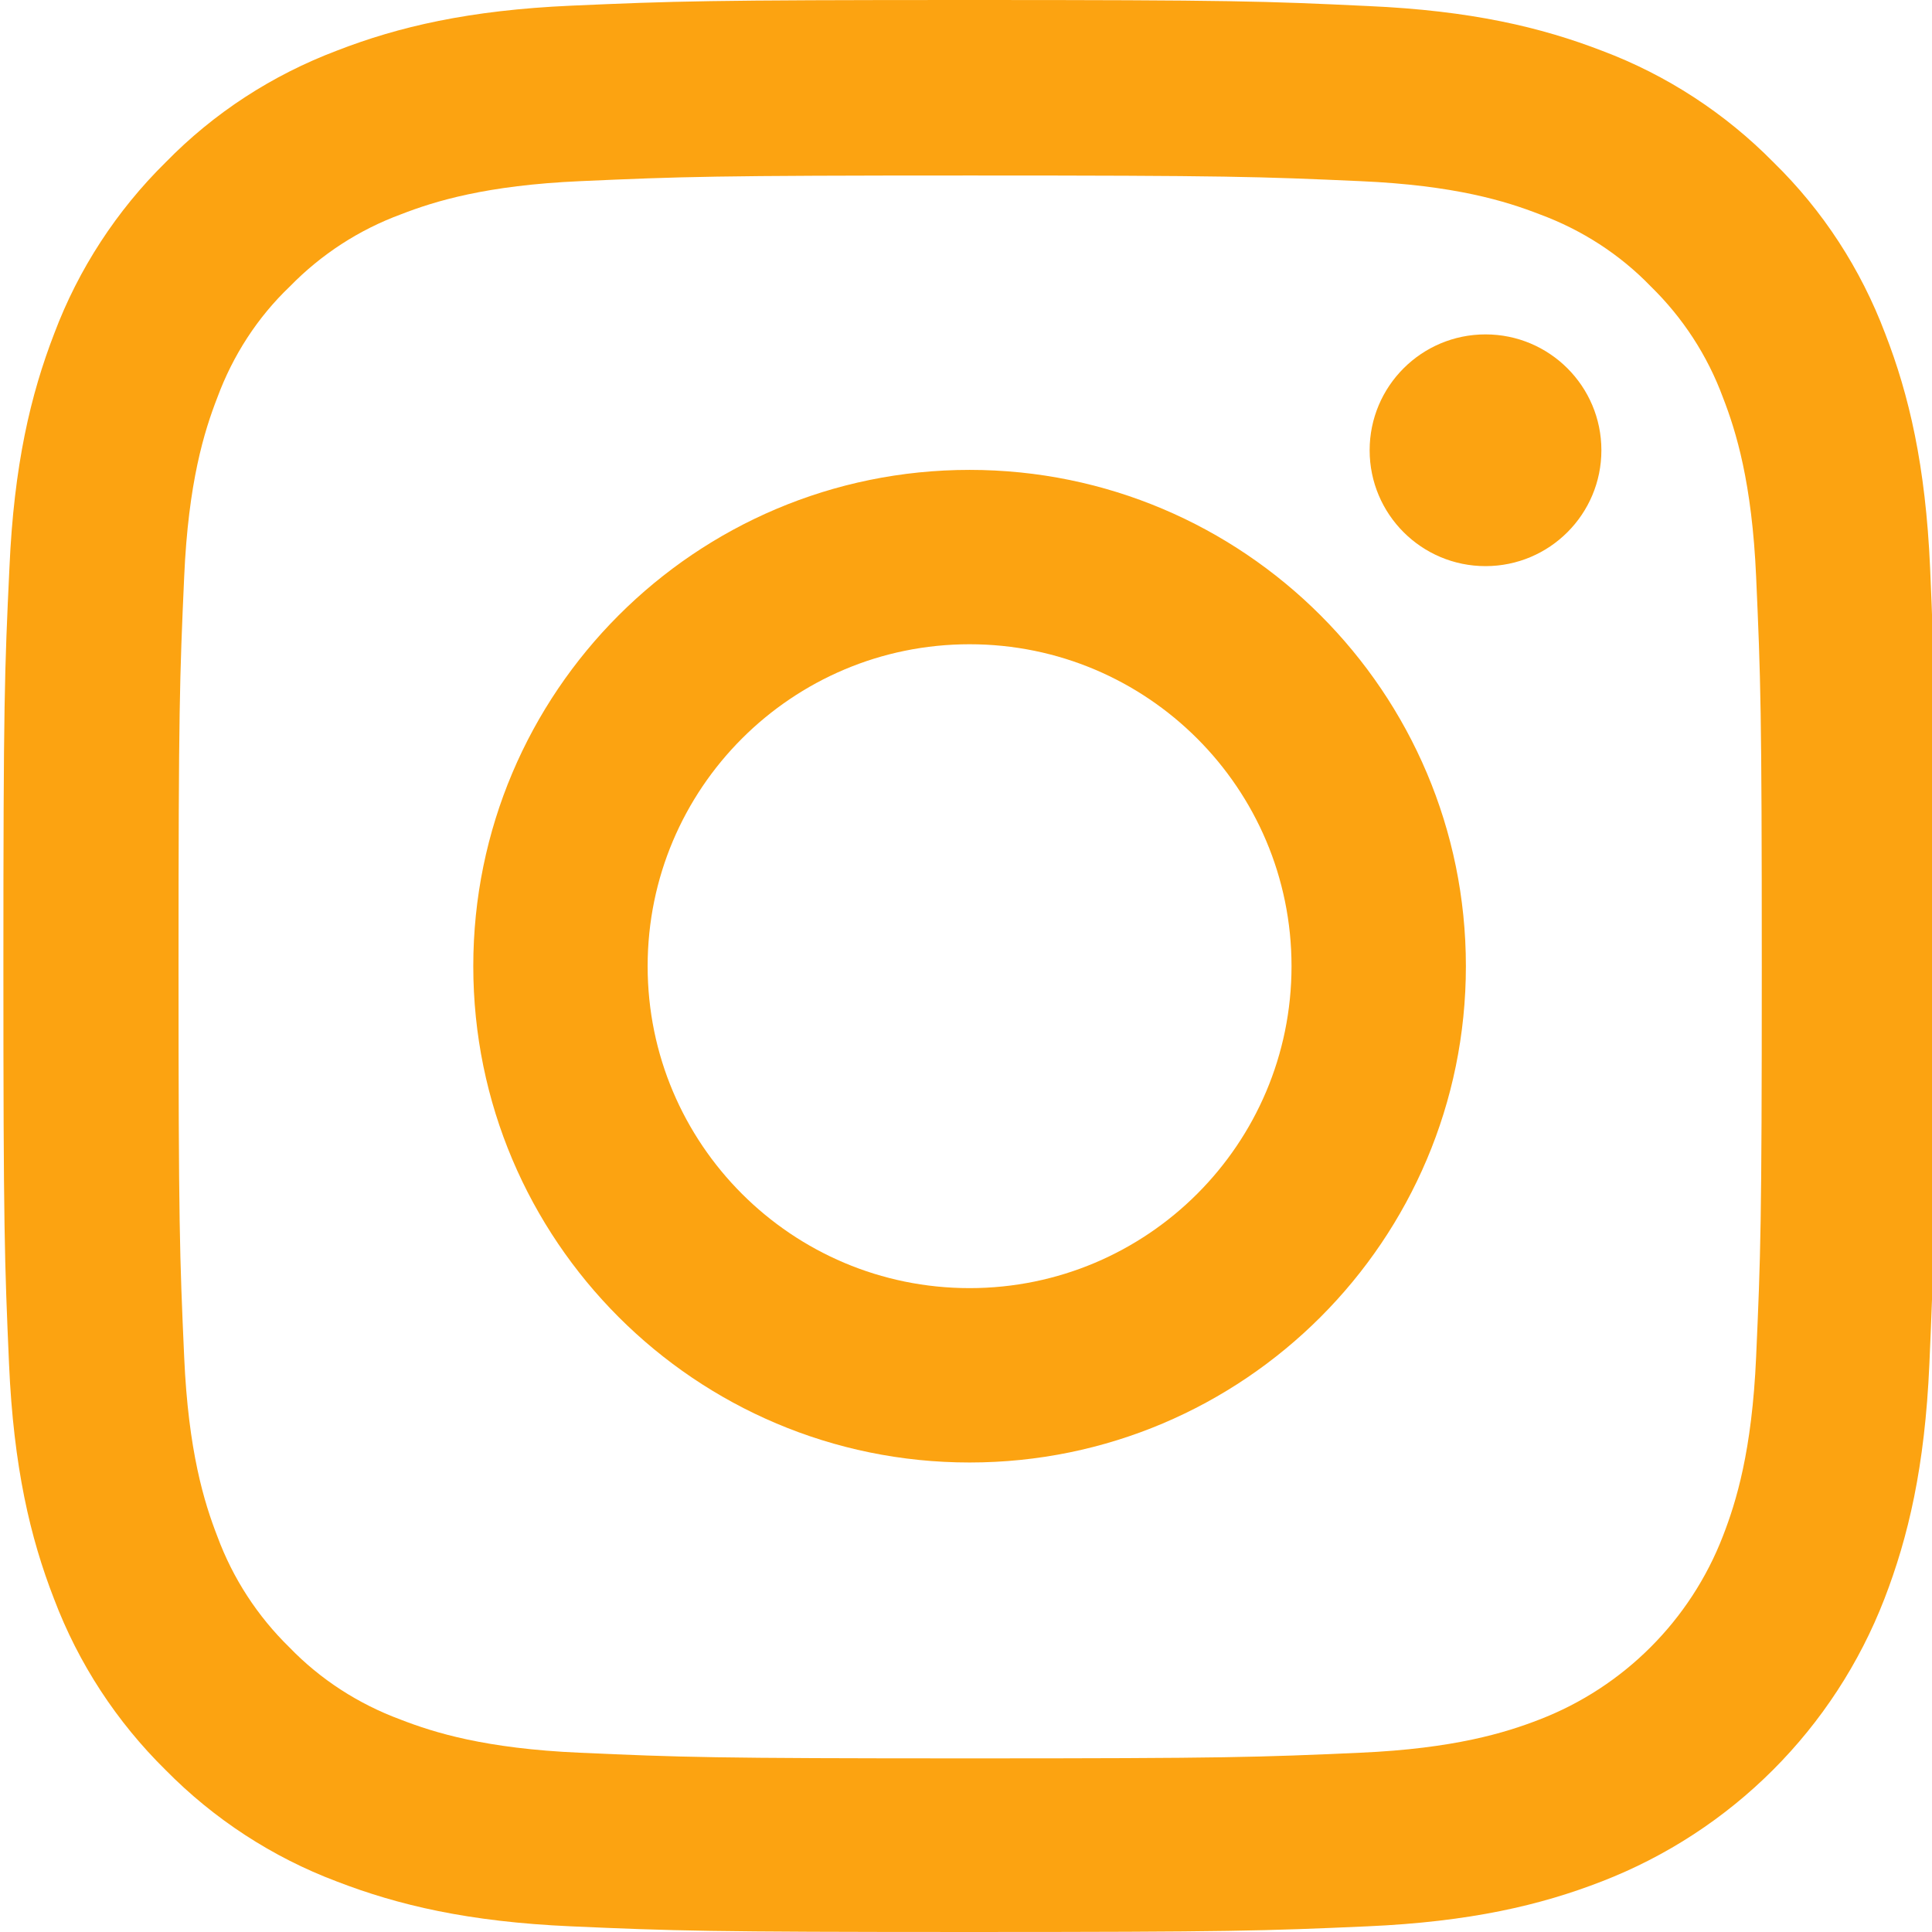
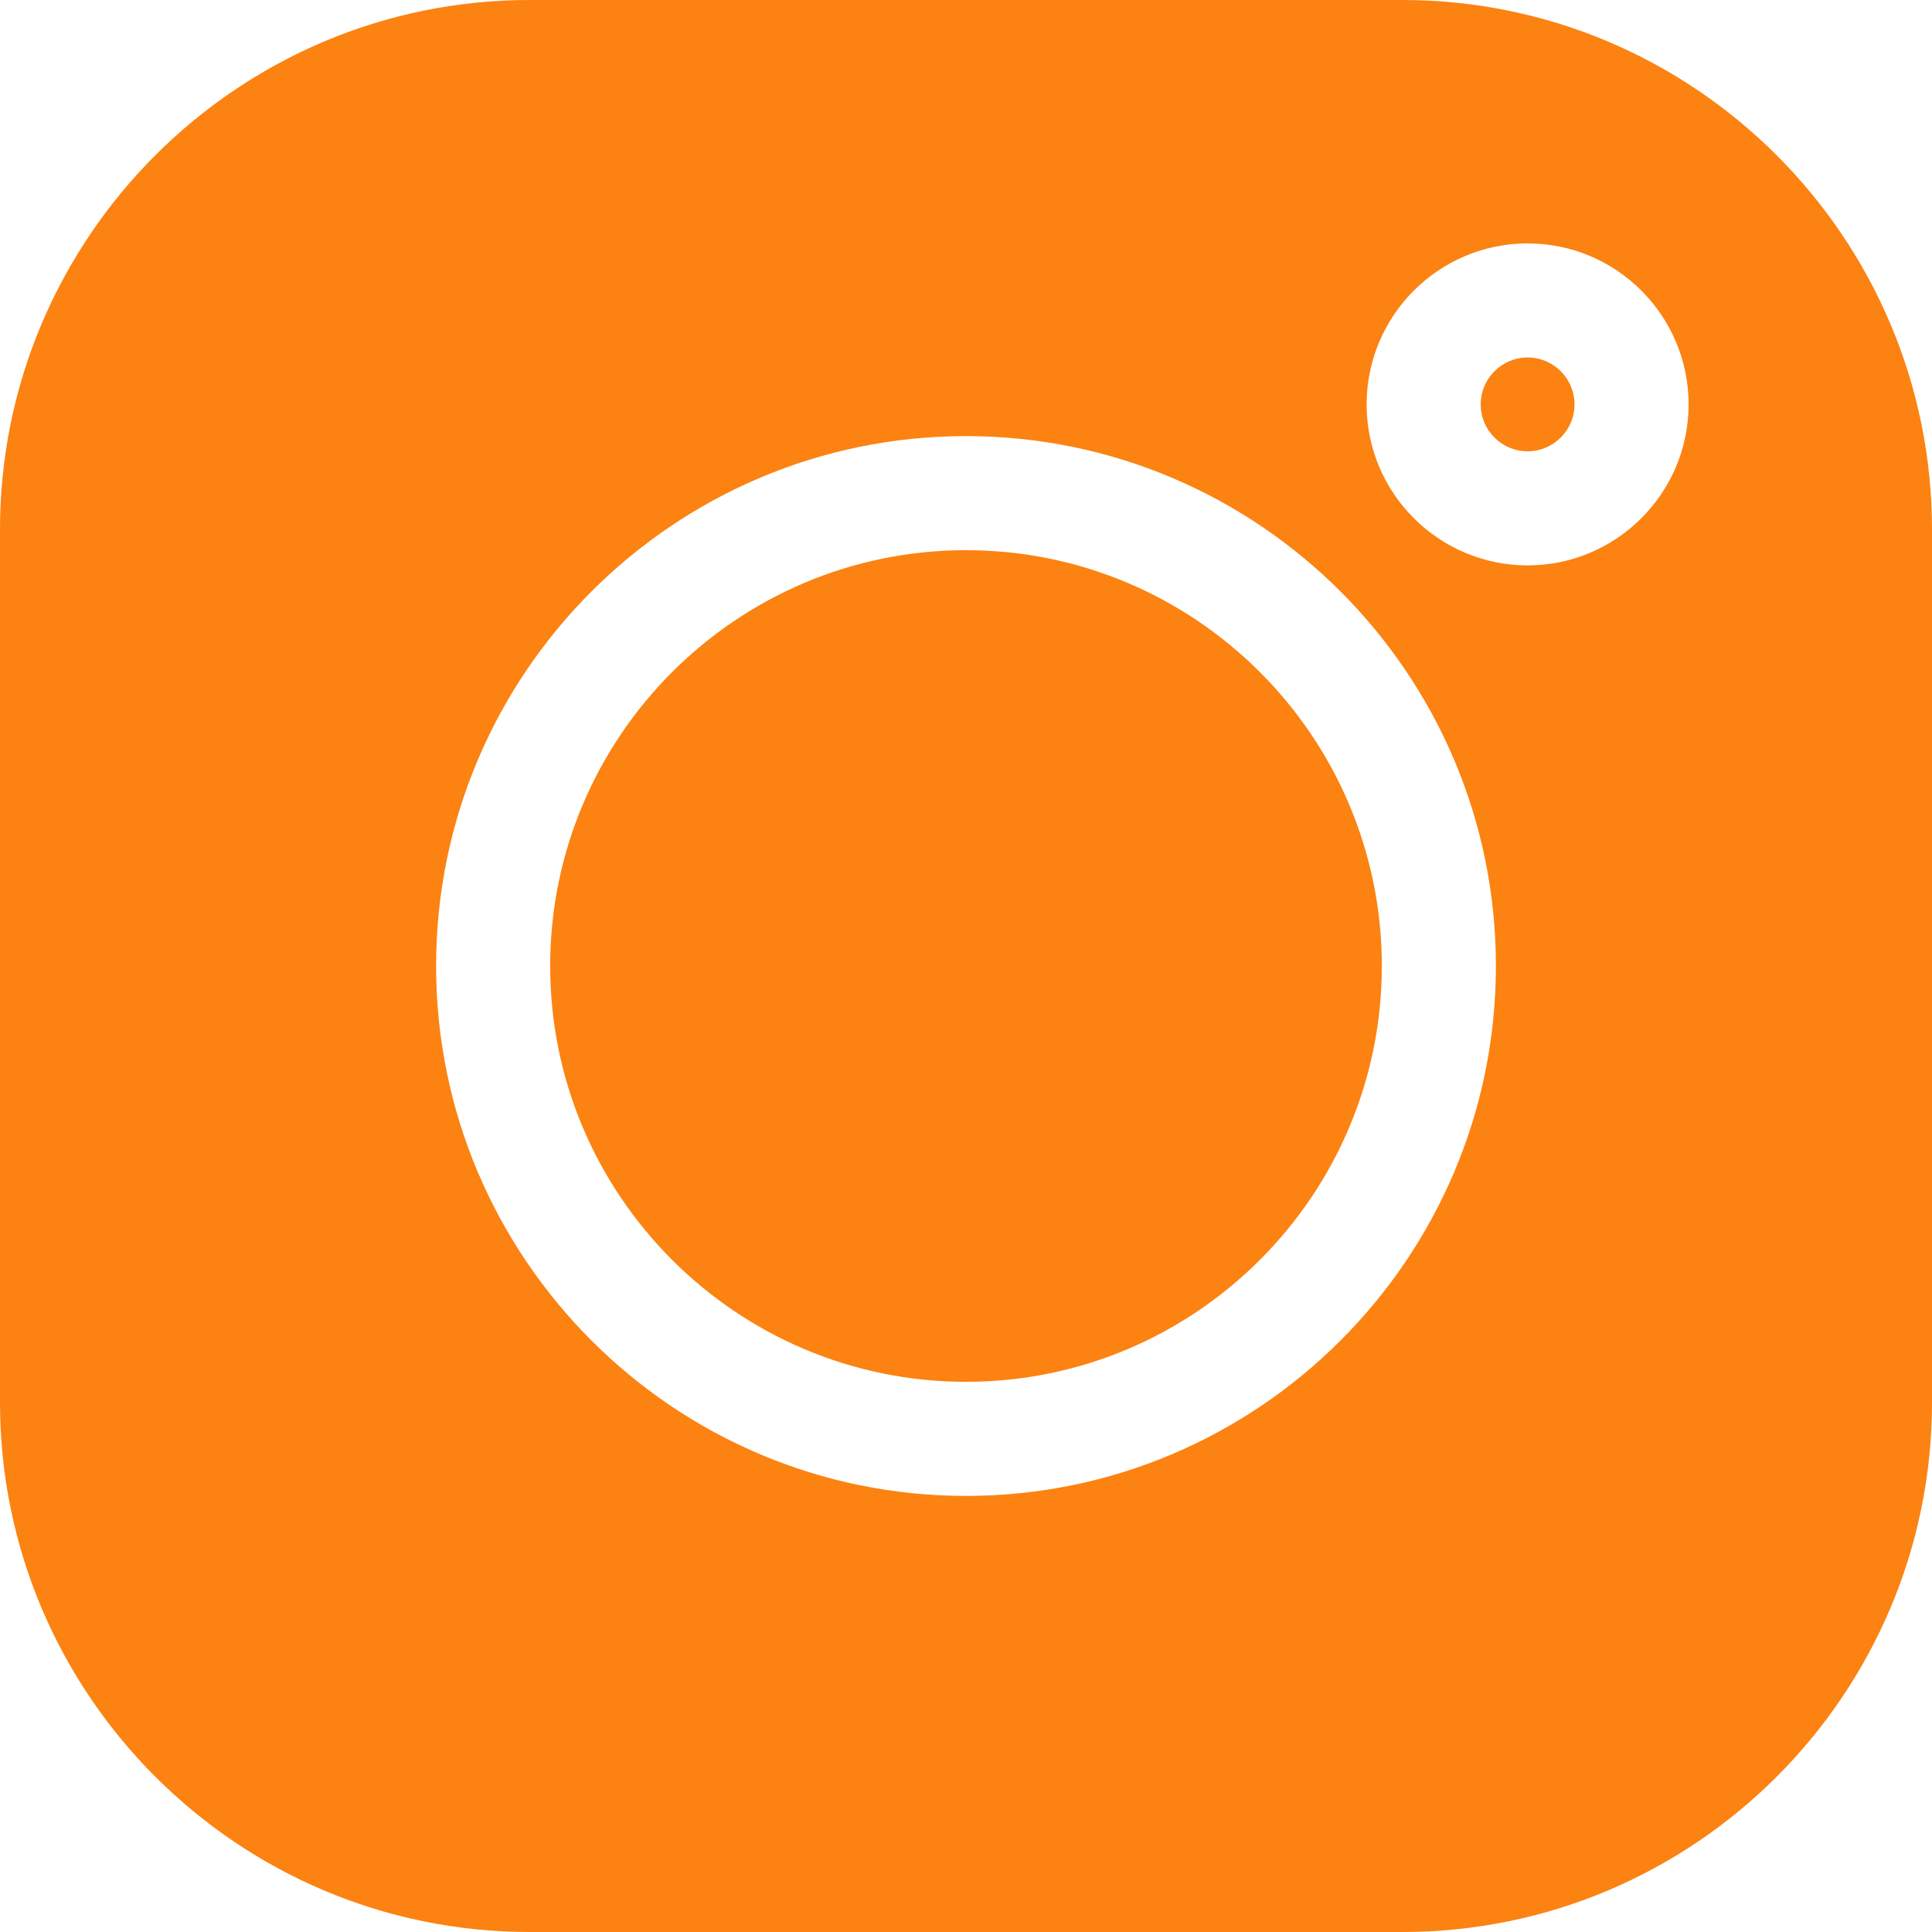
- <svg xmlns="http://www.w3.org/2000/svg" version="1.1" width="512" height="512" x="0" y="0" viewBox="0 0 511 511.9" style="enable-background:new 0 0 512 512" xml:space="preserve" class="">
+ <svg xmlns="http://www.w3.org/2000/svg" version="1.1" width="512" height="512" x="0" y="0" viewBox="0 0 512 512" style="enable-background:new 0 0 512 512" xml:space="preserve" class="">
  <g>
-     <path d="M510.95 150.5c-1.2-27.2-5.598-45.898-11.9-62.102-6.5-17.199-16.5-32.597-29.6-45.398-12.802-13-28.302-23.102-45.302-29.5-16.296-6.3-34.898-10.7-62.097-11.898C334.648.3 325.949 0 256.449 0s-78.199.3-105.5 1.5c-27.199 1.2-45.898 5.602-62.097 11.898-17.204 6.5-32.602 16.5-45.403 29.602-13 12.8-23.097 28.3-29.5 45.3-6.3 16.302-10.699 34.9-11.898 62.098C.75 177.801.449 186.5.449 256s.301 78.2 1.5 105.5c1.2 27.2 5.602 45.898 11.903 62.102 6.5 17.199 16.597 32.597 29.597 45.398 12.801 13 28.301 23.102 45.301 29.5 16.3 6.3 34.898 10.7 62.102 11.898 27.296 1.204 36 1.5 105.5 1.5s78.199-.296 105.5-1.5c27.199-1.199 45.898-5.597 62.097-11.898a130.934 130.934 0 0 0 74.903-74.898c6.296-16.301 10.699-34.903 11.898-62.102 1.2-27.3 1.5-36 1.5-105.5s-.102-78.2-1.3-105.5zm-46.098 209c-1.102 25-5.301 38.5-8.801 47.5-8.602 22.3-26.301 40-48.602 48.602-9 3.5-22.597 7.699-47.5 8.796-27 1.204-35.097 1.5-103.398 1.5s-76.5-.296-103.403-1.5c-25-1.097-38.5-5.296-47.5-8.796C94.551 451.5 84.45 445 76.25 436.5c-8.5-8.3-15-18.3-19.102-29.398-3.5-9-7.699-22.602-8.796-47.5-1.204-27-1.5-35.102-1.5-103.403s.296-76.5 1.5-103.398c1.097-25 5.296-38.5 8.796-47.5C61.25 94.199 67.75 84.1 76.352 75.898c8.296-8.5 18.296-15 29.398-19.097 9-3.5 22.602-7.7 47.5-8.801 27-1.2 35.102-1.5 103.398-1.5 68.403 0 76.5.3 103.403 1.5 25 1.102 38.5 5.3 47.5 8.8 11.097 4.098 21.199 10.598 29.398 19.098 8.5 8.301 15 18.301 19.102 29.403 3.5 9 7.699 22.597 8.8 47.5 1.2 27 1.5 35.097 1.5 103.398s-.3 76.301-1.5 103.301zm0 0" fill="#fca311" opacity="1" data-original="#000000" class="" />
-     <path d="M256.45 124.5c-72.598 0-131.5 58.898-131.5 131.5s58.902 131.5 131.5 131.5c72.6 0 131.5-58.898 131.5-131.5s-58.9-131.5-131.5-131.5zm0 216.8c-47.098 0-85.302-38.198-85.302-85.3s38.204-85.3 85.301-85.3c47.102 0 85.301 38.198 85.301 85.3s-38.2 85.3-85.3 85.3zM423.852 119.3c0 16.954-13.747 30.7-30.704 30.7-16.953 0-30.699-13.746-30.699-30.7 0-16.956 13.746-30.698 30.7-30.698 16.956 0 30.703 13.742 30.703 30.699zm0 0" fill="#fca311" opacity="1" data-original="#000000" class="" />
+     <path d="M404.831 94.739c-6.853 0-12.43 5.577-12.43 12.43s5.577 12.43 12.43 12.43c6.854 0 12.43-5.576 12.43-12.43s-5.576-12.43-12.43-12.43zM256 145.804c-60.762 0-110.196 49.434-110.196 110.196S195.238 366.197 256 366.197c60.763 0 110.197-49.434 110.197-110.196S316.763 145.804 256 145.804z" fill="#fc8211" opacity="1" data-original="#000000" class="" />
+     <path d="M371.643 0H140.357C62.964 0 0 62.964 0 140.358v231.285C0 449.037 62.964 512 140.357 512h231.286C449.037 512 512 449.036 512 371.643V140.358C512 62.964 449.037 0 371.643 0zM256 396.432c-77.435 0-140.431-62.997-140.431-140.432S178.566 115.57 256 115.57 396.432 178.566 396.432 256 333.434 396.432 256 396.432zm148.831-246.596c-23.526 0-42.666-19.14-42.666-42.666 0-23.526 19.14-42.667 42.666-42.667 23.526 0 42.666 19.14 42.666 42.666s-19.14 42.667-42.666 42.667z" fill="#fc8211" opacity="1" data-original="#000000" class="" />
  </g>
</svg>
